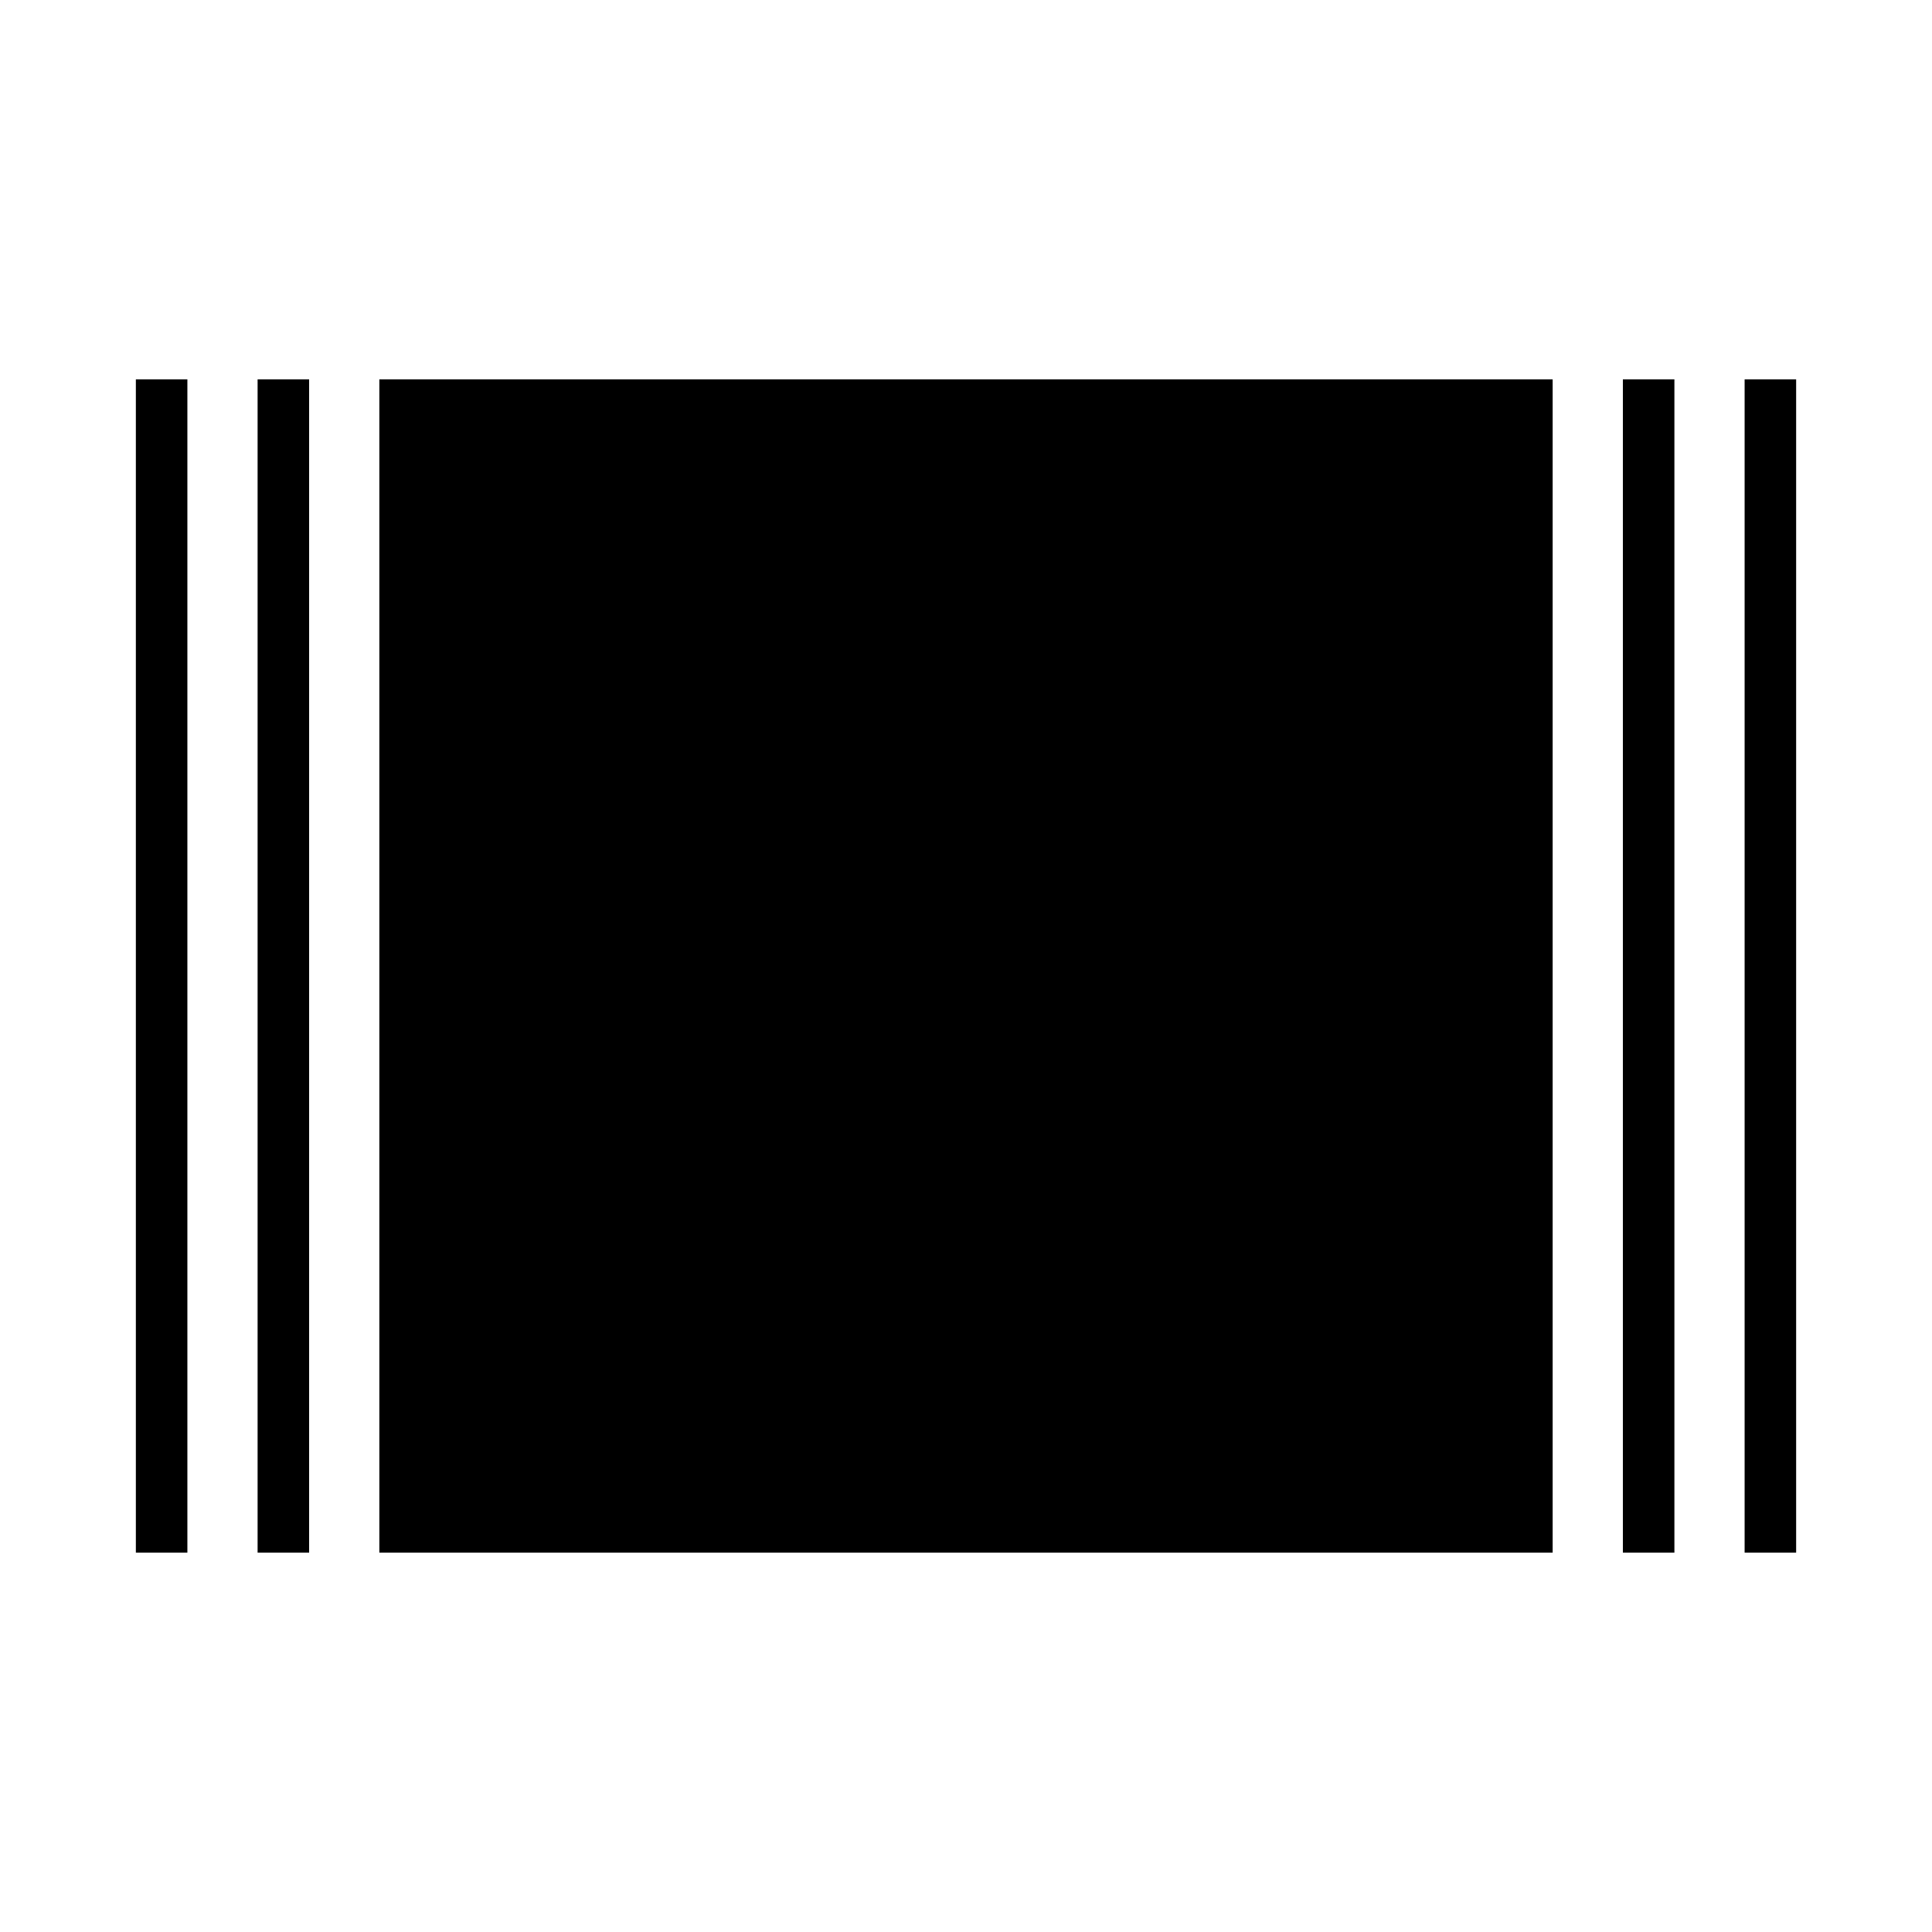
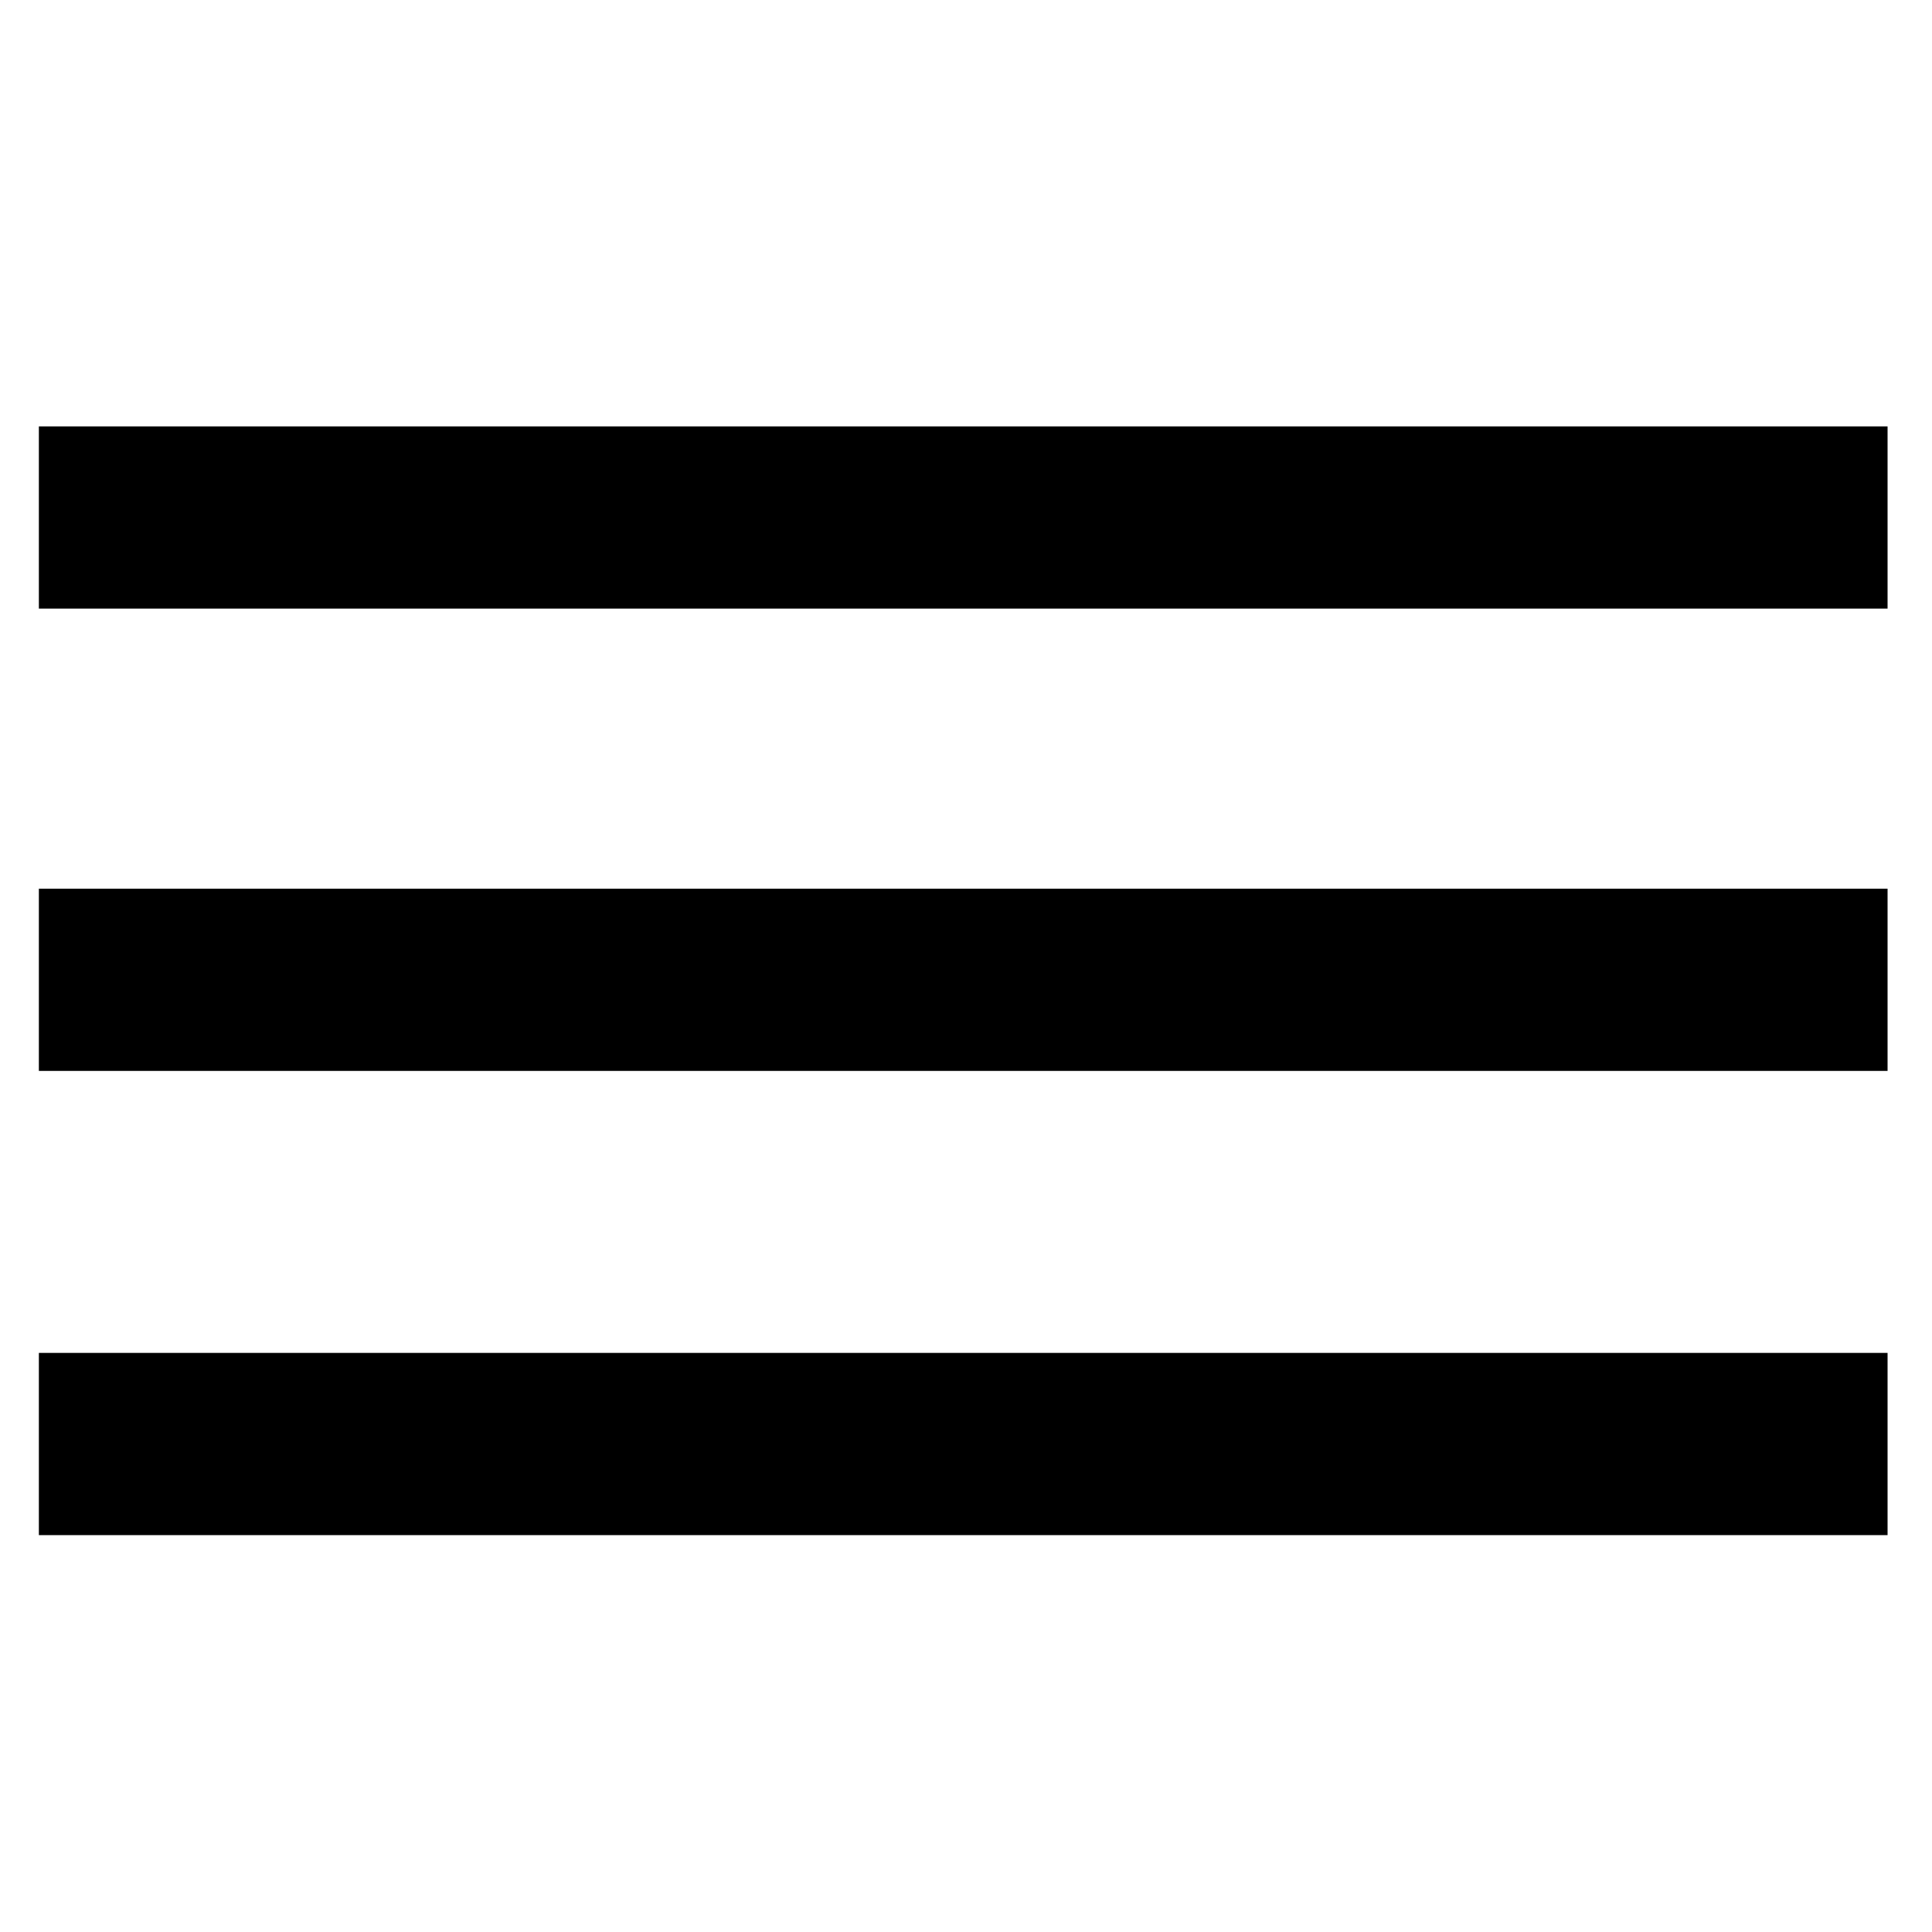
- <svg xmlns="http://www.w3.org/2000/svg" width="75px" height="75px" viewBox="0 0 75 75" version="1.1">
+ <svg xmlns="http://www.w3.org/2000/svg" width="50px" height="50px" viewBox="0 0 50 50" version="1.1">
  <defs />
  <g id="Page-1" stroke="none" stroke-width="1" fill="none" fill-rule="evenodd">
-     <g id="Artboard-1" fill="#000000">
-       <g id="Group" transform="translate(5, 14)">
-         <rect id="Rectangle-1-Copy-3" x="9.726" y="0.726" width="45.548" height="45.548" />
-         <rect id="Rectangle-1-Copy-4" x="5" y="0.726" width="2" height="45.548" />
-         <rect id="Rectangle-1-Copy-6" x="62.726" y="0.726" width="2" height="45.548" />
-         <rect id="Rectangle-1-Copy-5" x="0.274" y="0.726" width="2" height="45.548" />
-         <rect id="Rectangle-1-Copy-7" x="58" y="0.726" width="2" height="45.548" />
-       </g>
-     </g>
+     <rect id="Rectangle-path" fill="#000000" x="1.006" y="11.035" width="47.844" height="4.716" />
+     <rect id="Rectangle-path" fill="#000000" x="1.006" y="22.999" width="47.844" height="4.716" />
+     <rect id="Rectangle-path" fill="#000000" x="1.006" y="35.013" width="47.844" height="4.716" />
+     <g id="Artboard-1" />
  </g>
</svg>
